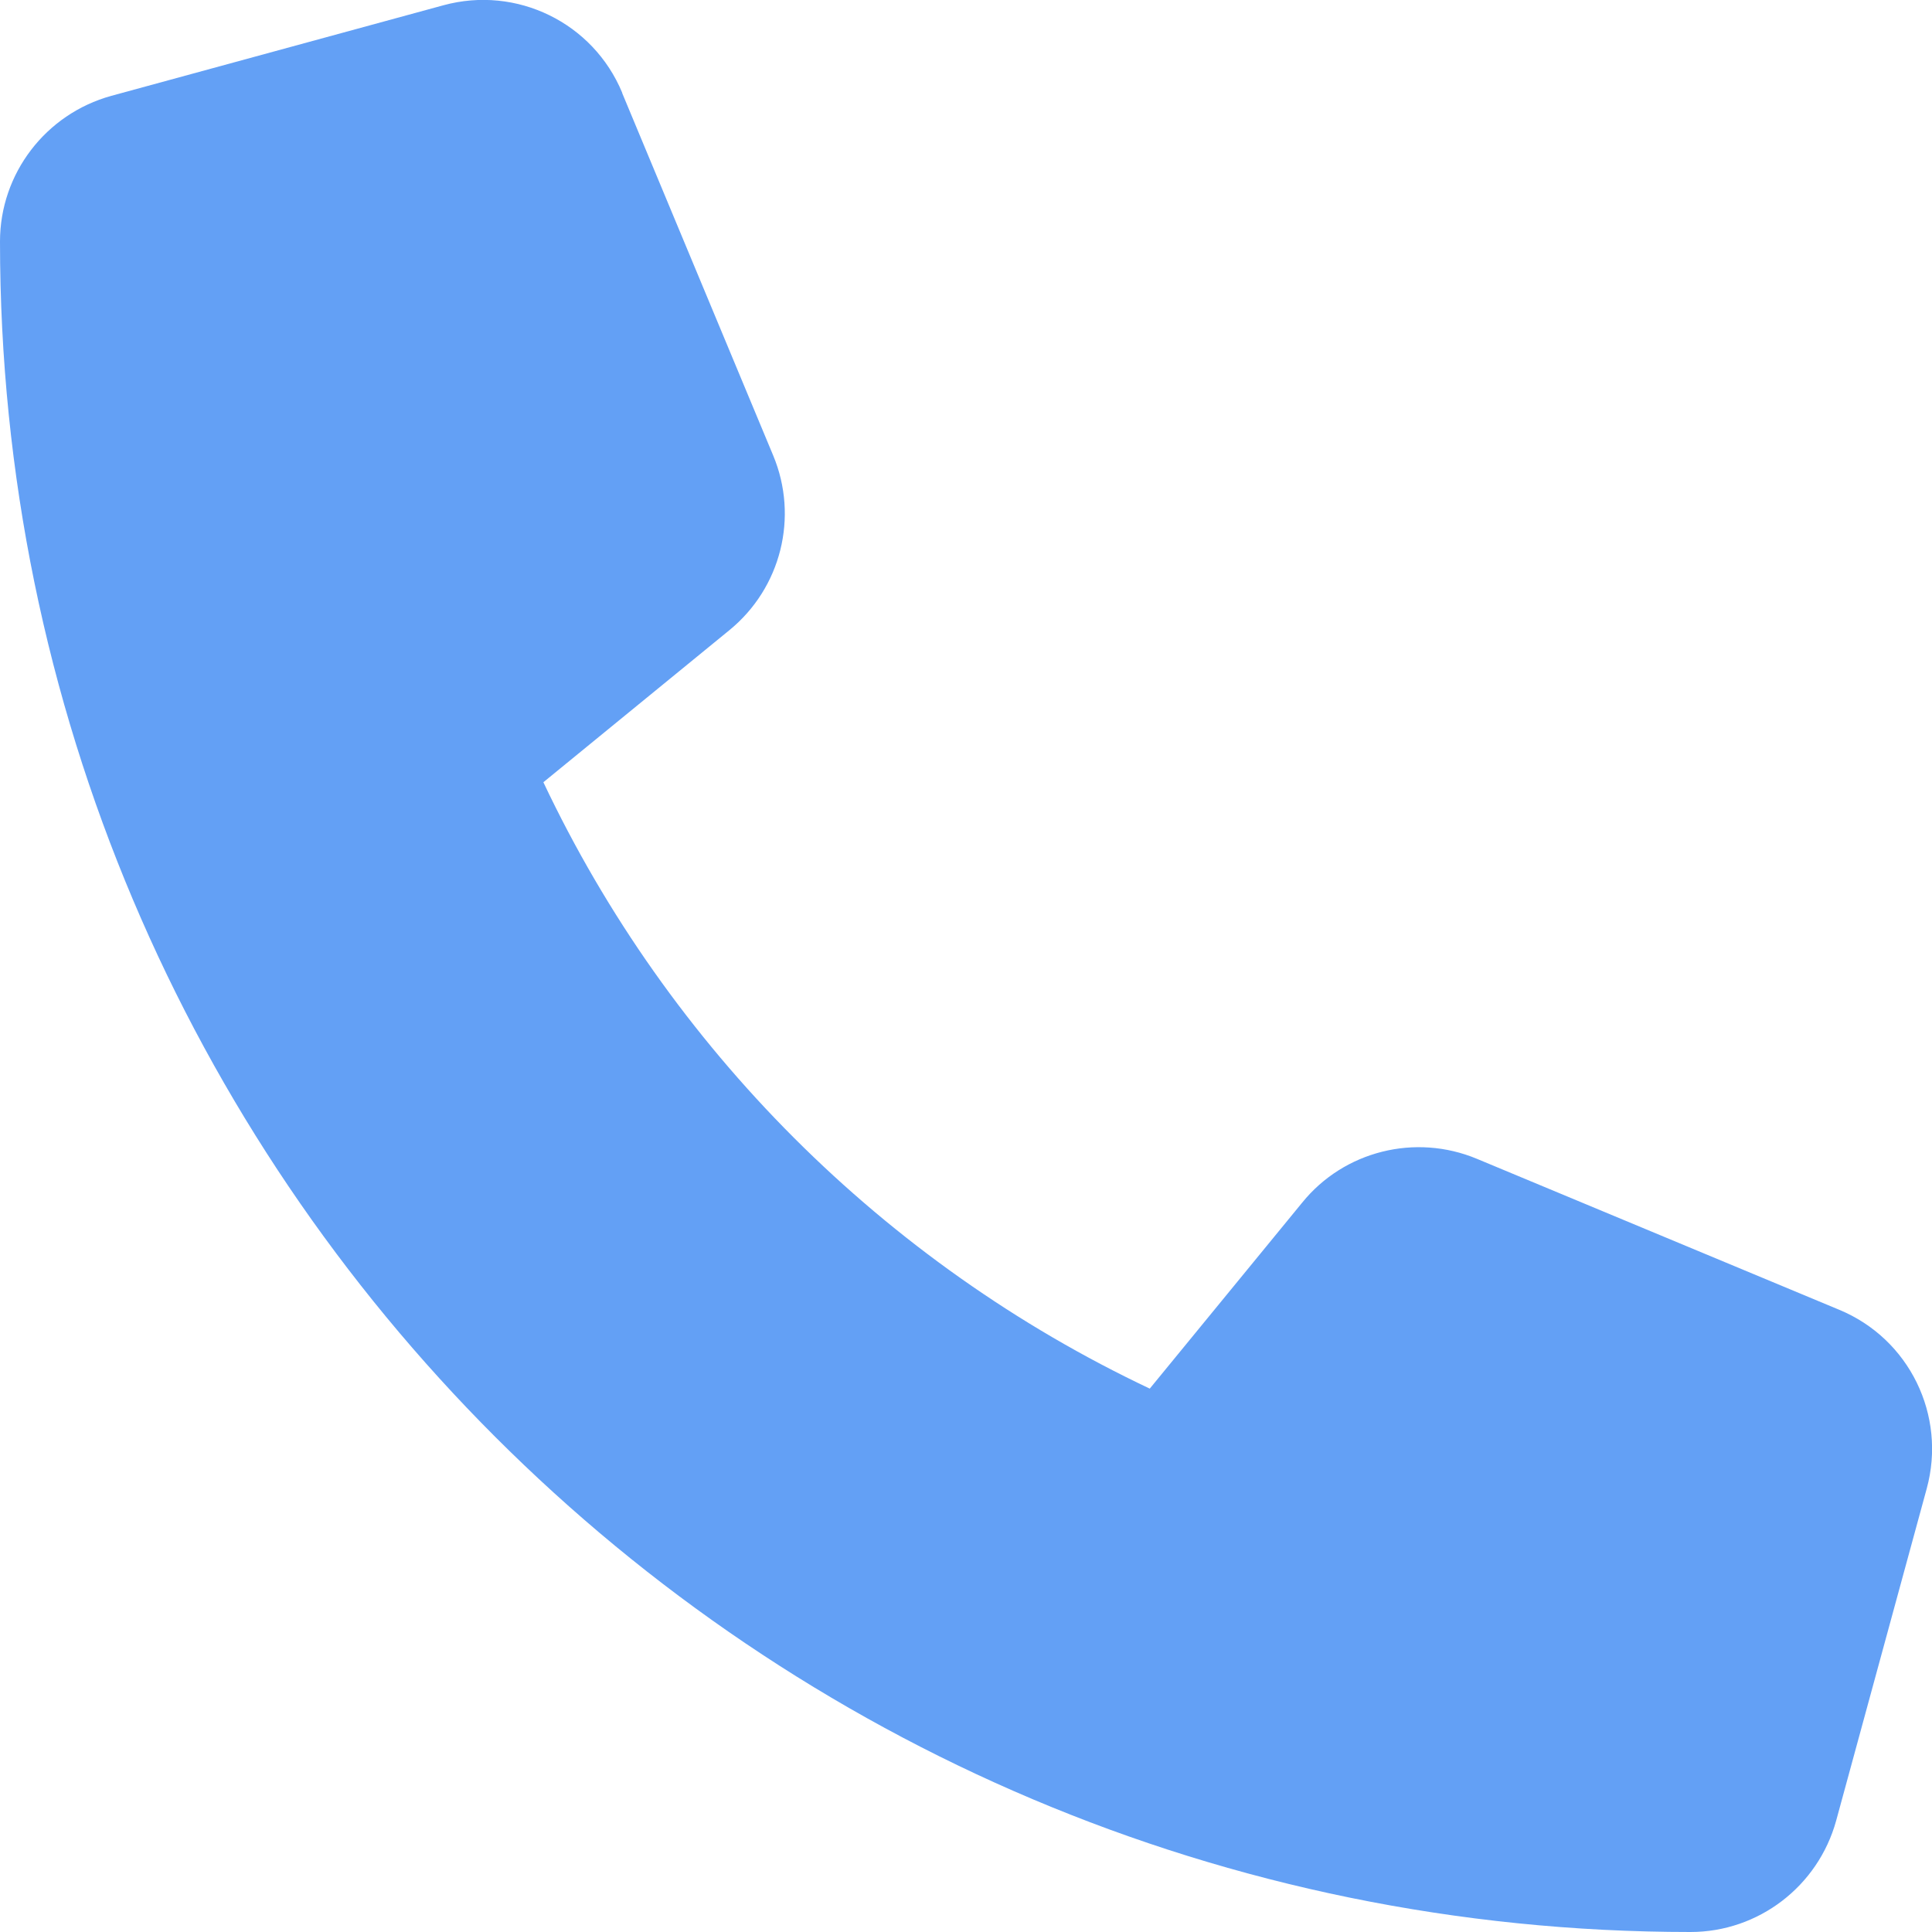
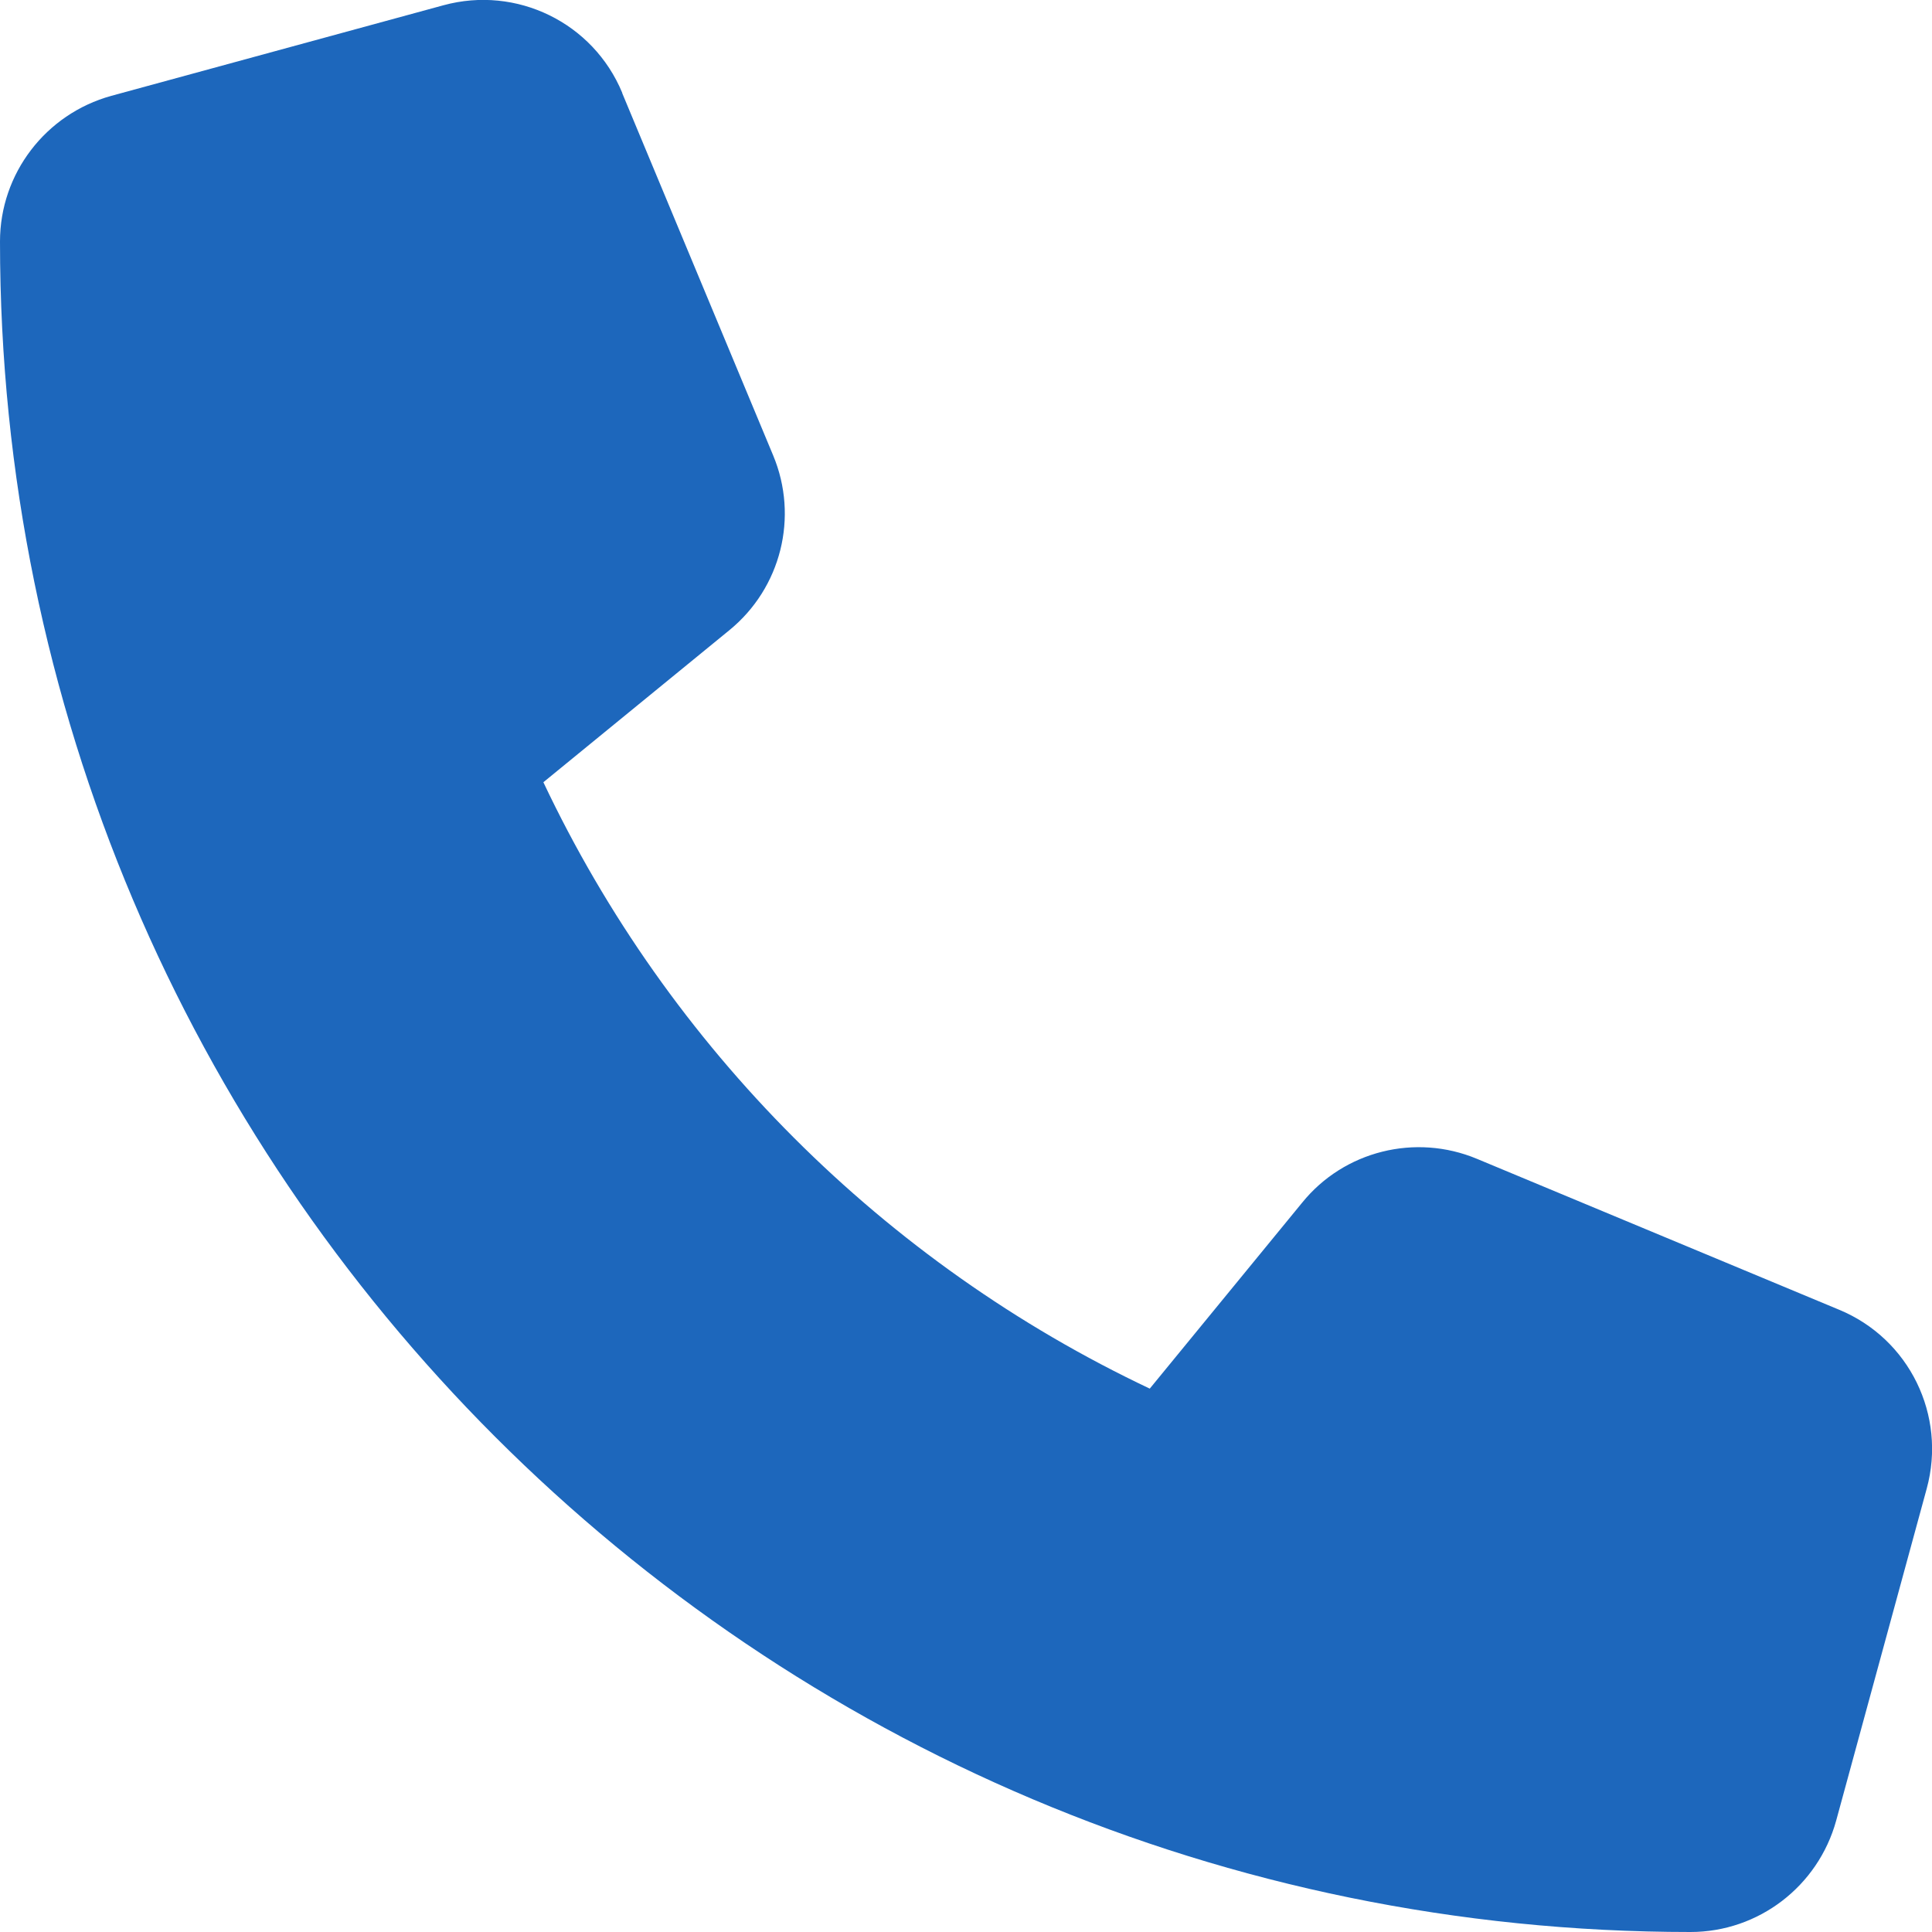
- <svg xmlns="http://www.w3.org/2000/svg" stroke="rgb(99, 160, 245)" fill="rgb(99, 160, 245)" stroke-width="0" viewBox="0 0 512 512" height="200px" width="200px">
+ <svg xmlns="http://www.w3.org/2000/svg" stroke="#1d67bc" fill="#1d67bc" stroke-width="0" viewBox="0 0 512 512" height="200px" width="200px">
  <path d="M164.9 24.6c-7.7-18.6-28-28.5-47.4-23.2l-88 24C12.1 30.2 0 46 0 64C0 311.4 200.6 512 448 512c18 0 33.8-12.1 38.6-29.5l24-88c5.3-19.4-4.6-39.7-23.2-47.4l-96-40c-16.3-6.8-35.2-2.1-46.3 11.6L304.7 368C234.3 334.7 177.3 277.7 144 207.3L193.3 167c13.7-11.2 18.4-30 11.6-46.3l-40-96z" />
</svg>
